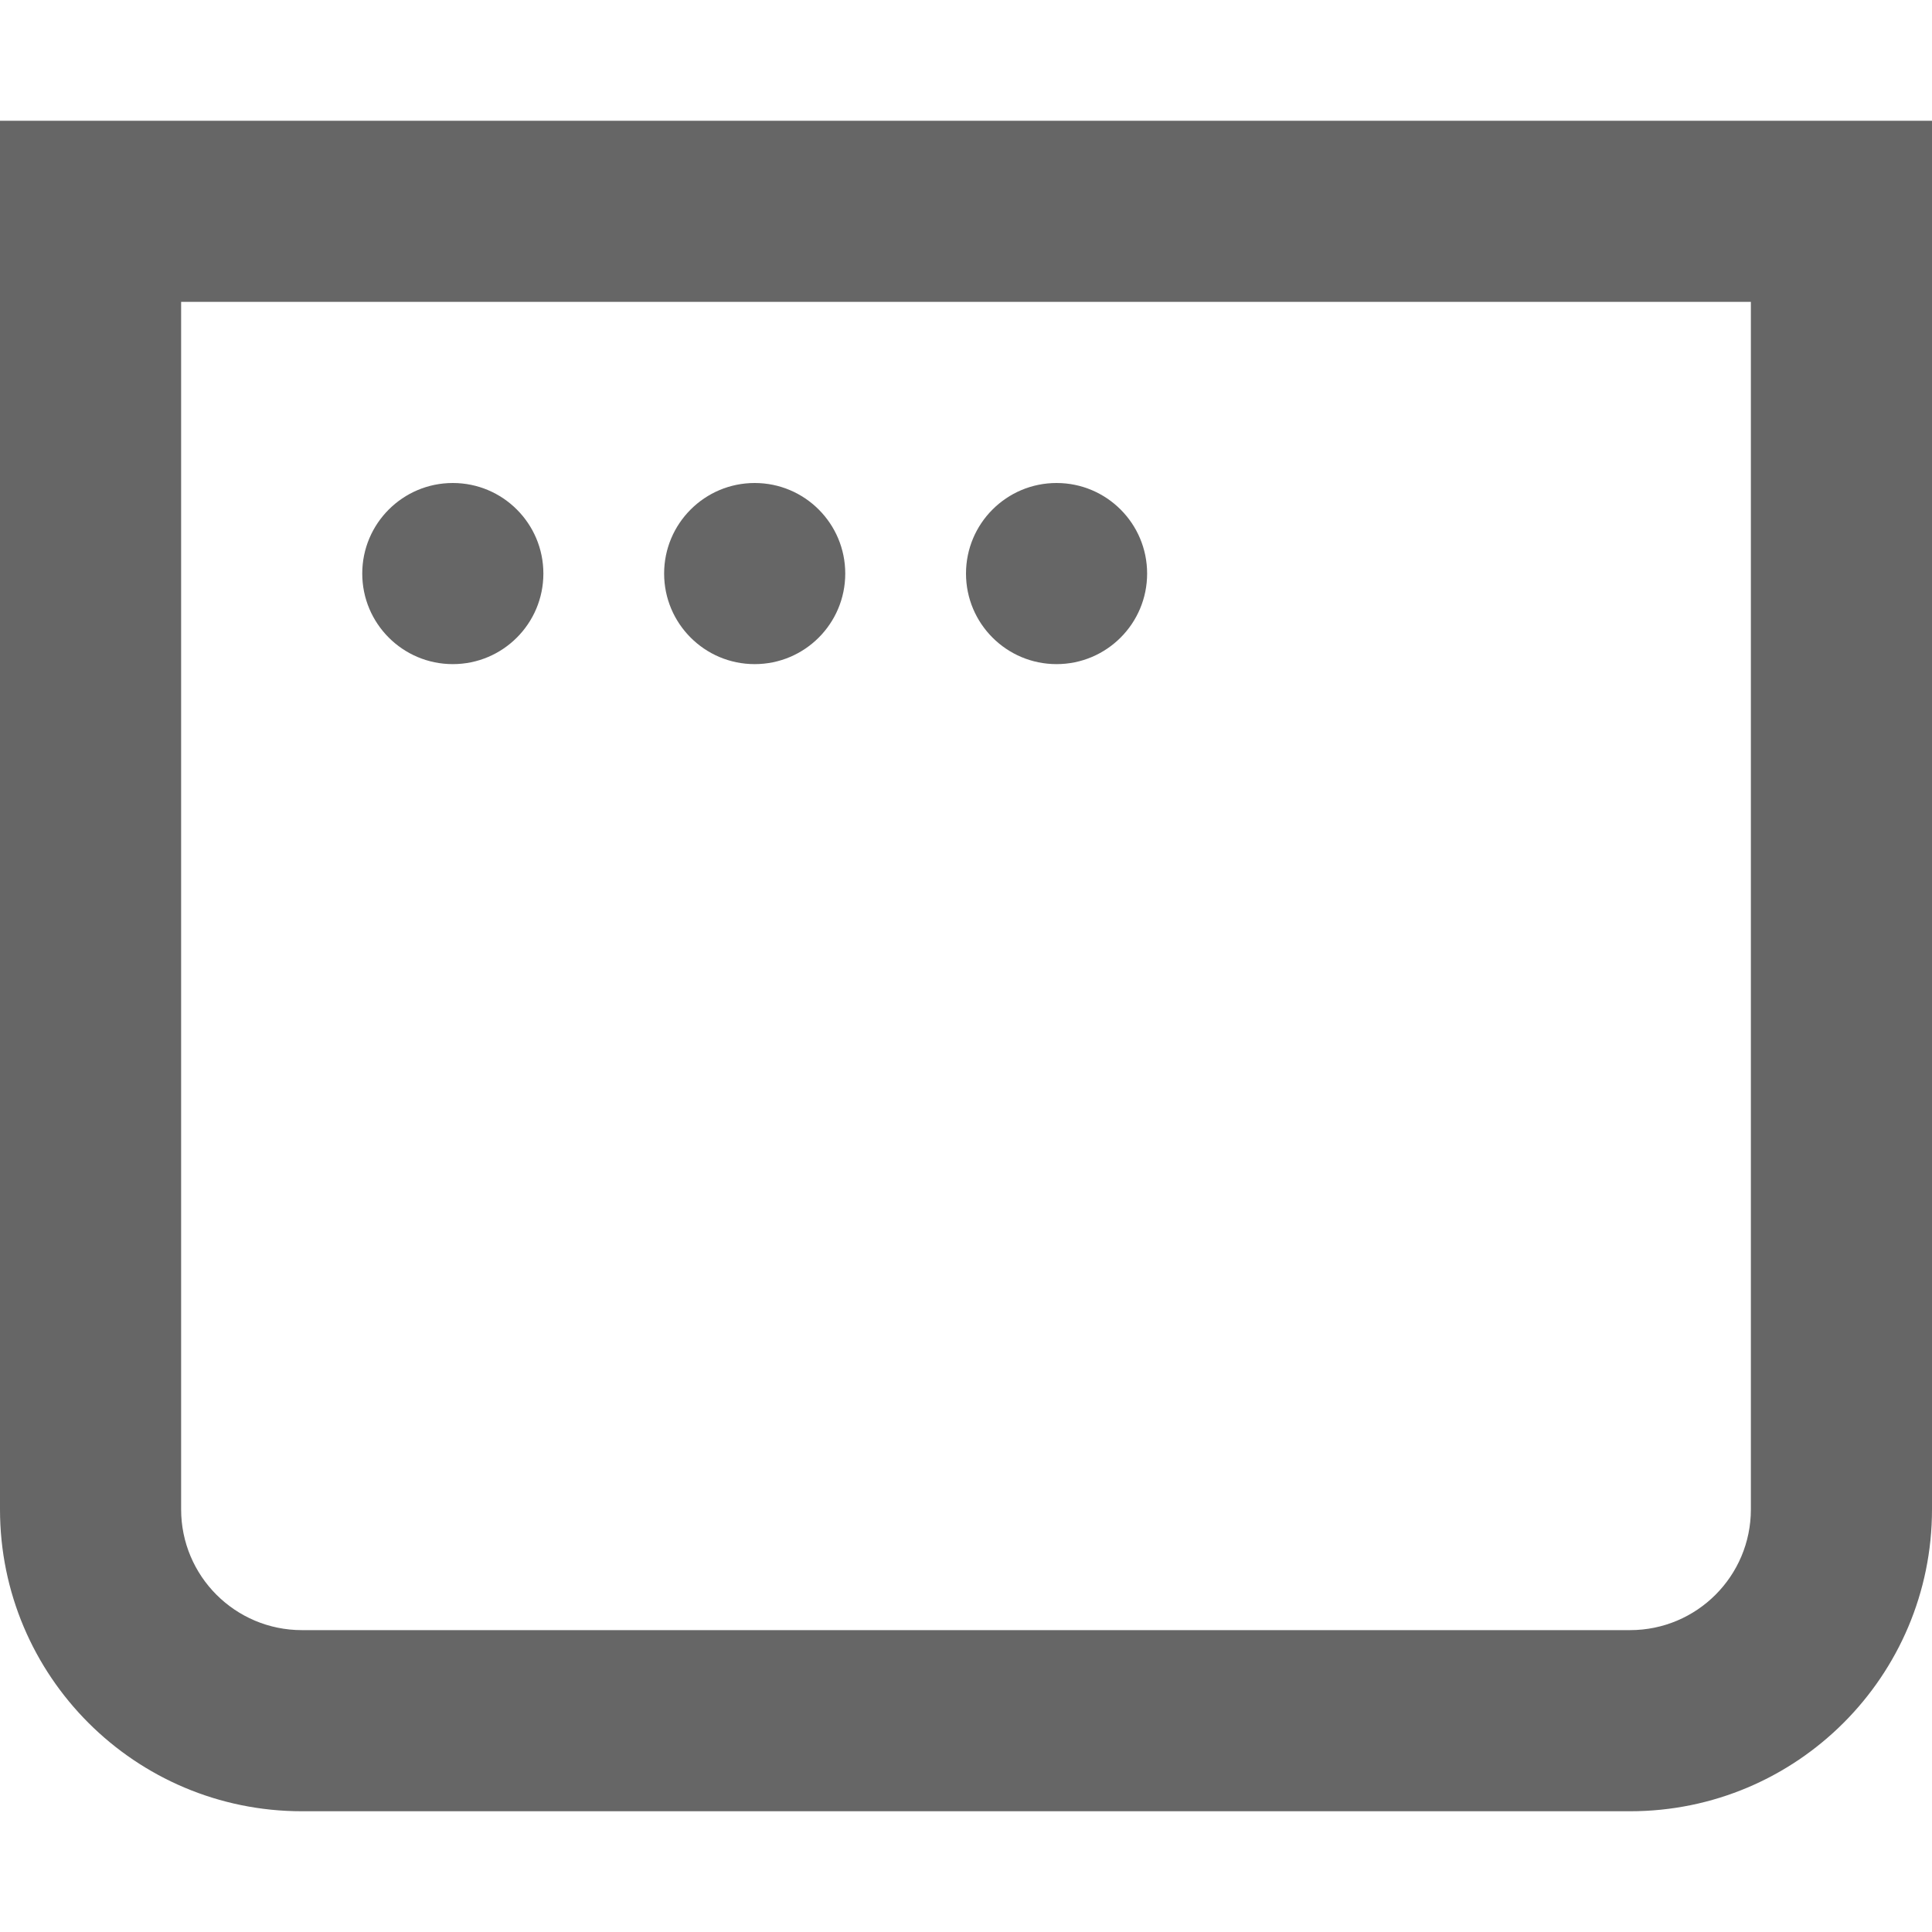
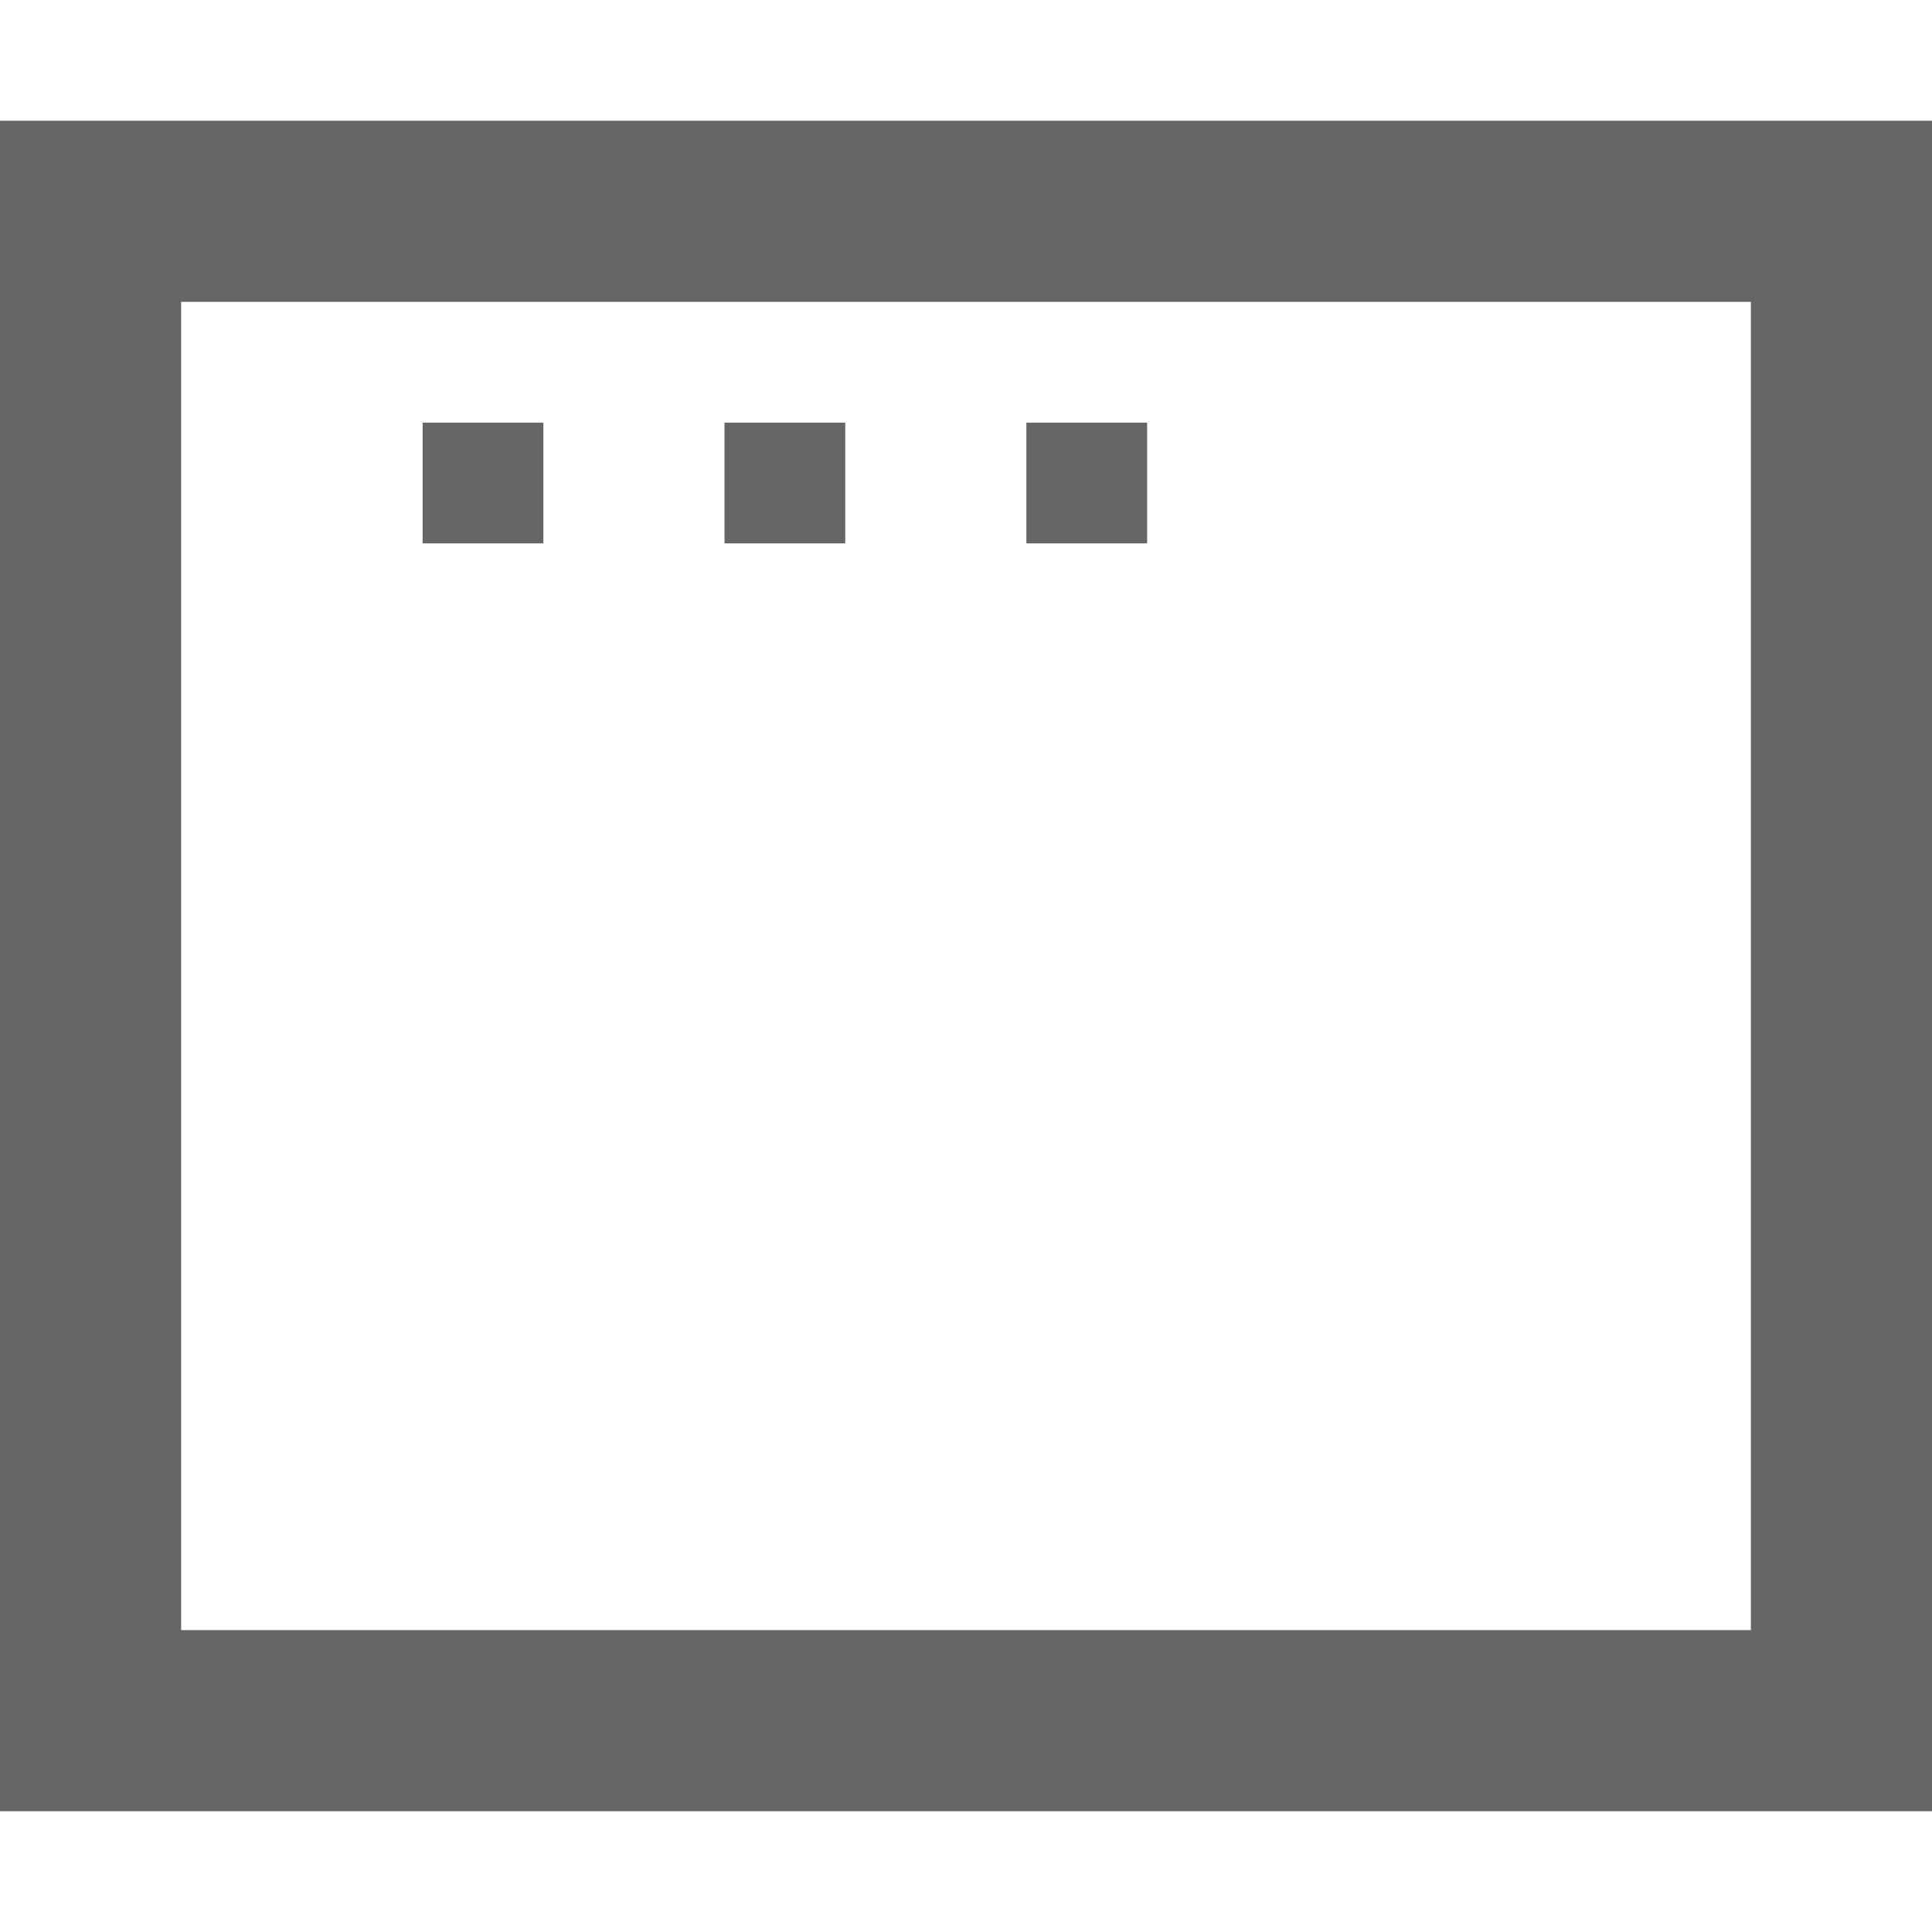
<svg xmlns="http://www.w3.org/2000/svg" fill="none" viewBox="0 0 16 16">
-   <path fill-rule="evenodd" clip-rule="evenodd" d="M1.5 2.5h13v10a1 1 0 0 1-1 1h-11a1 1 0 0 1-1-1zM0 1h16v11.5a2.5 2.5 0 0 1-2.5 2.5h-11A2.5 2.5 0 0 1 0 12.5zm3.75 4.5a.75.75 0 1 0 0-1.5.75.75 0 0 0 0 1.5M7 4.75a.75.75 0 1 1-1.5 0 .75.75 0 0 1 1.5 0m1.75.75a.75.75 0 1 0 0-1.5.75.75 0 0 0 0 1.5" fill="#666" />
+   <path fill-rule="evenodd" clip-rule="evenodd" d="M1.5 2.5h13v11h-13v-11ZM0 1h16v14H0V1Zm3.5 2.5h1v1h-1v-1Zm2.5 0h1v1H6v-1Zm2.5 0h1v1h-1v-1Z" fill="#666" />
</svg>
